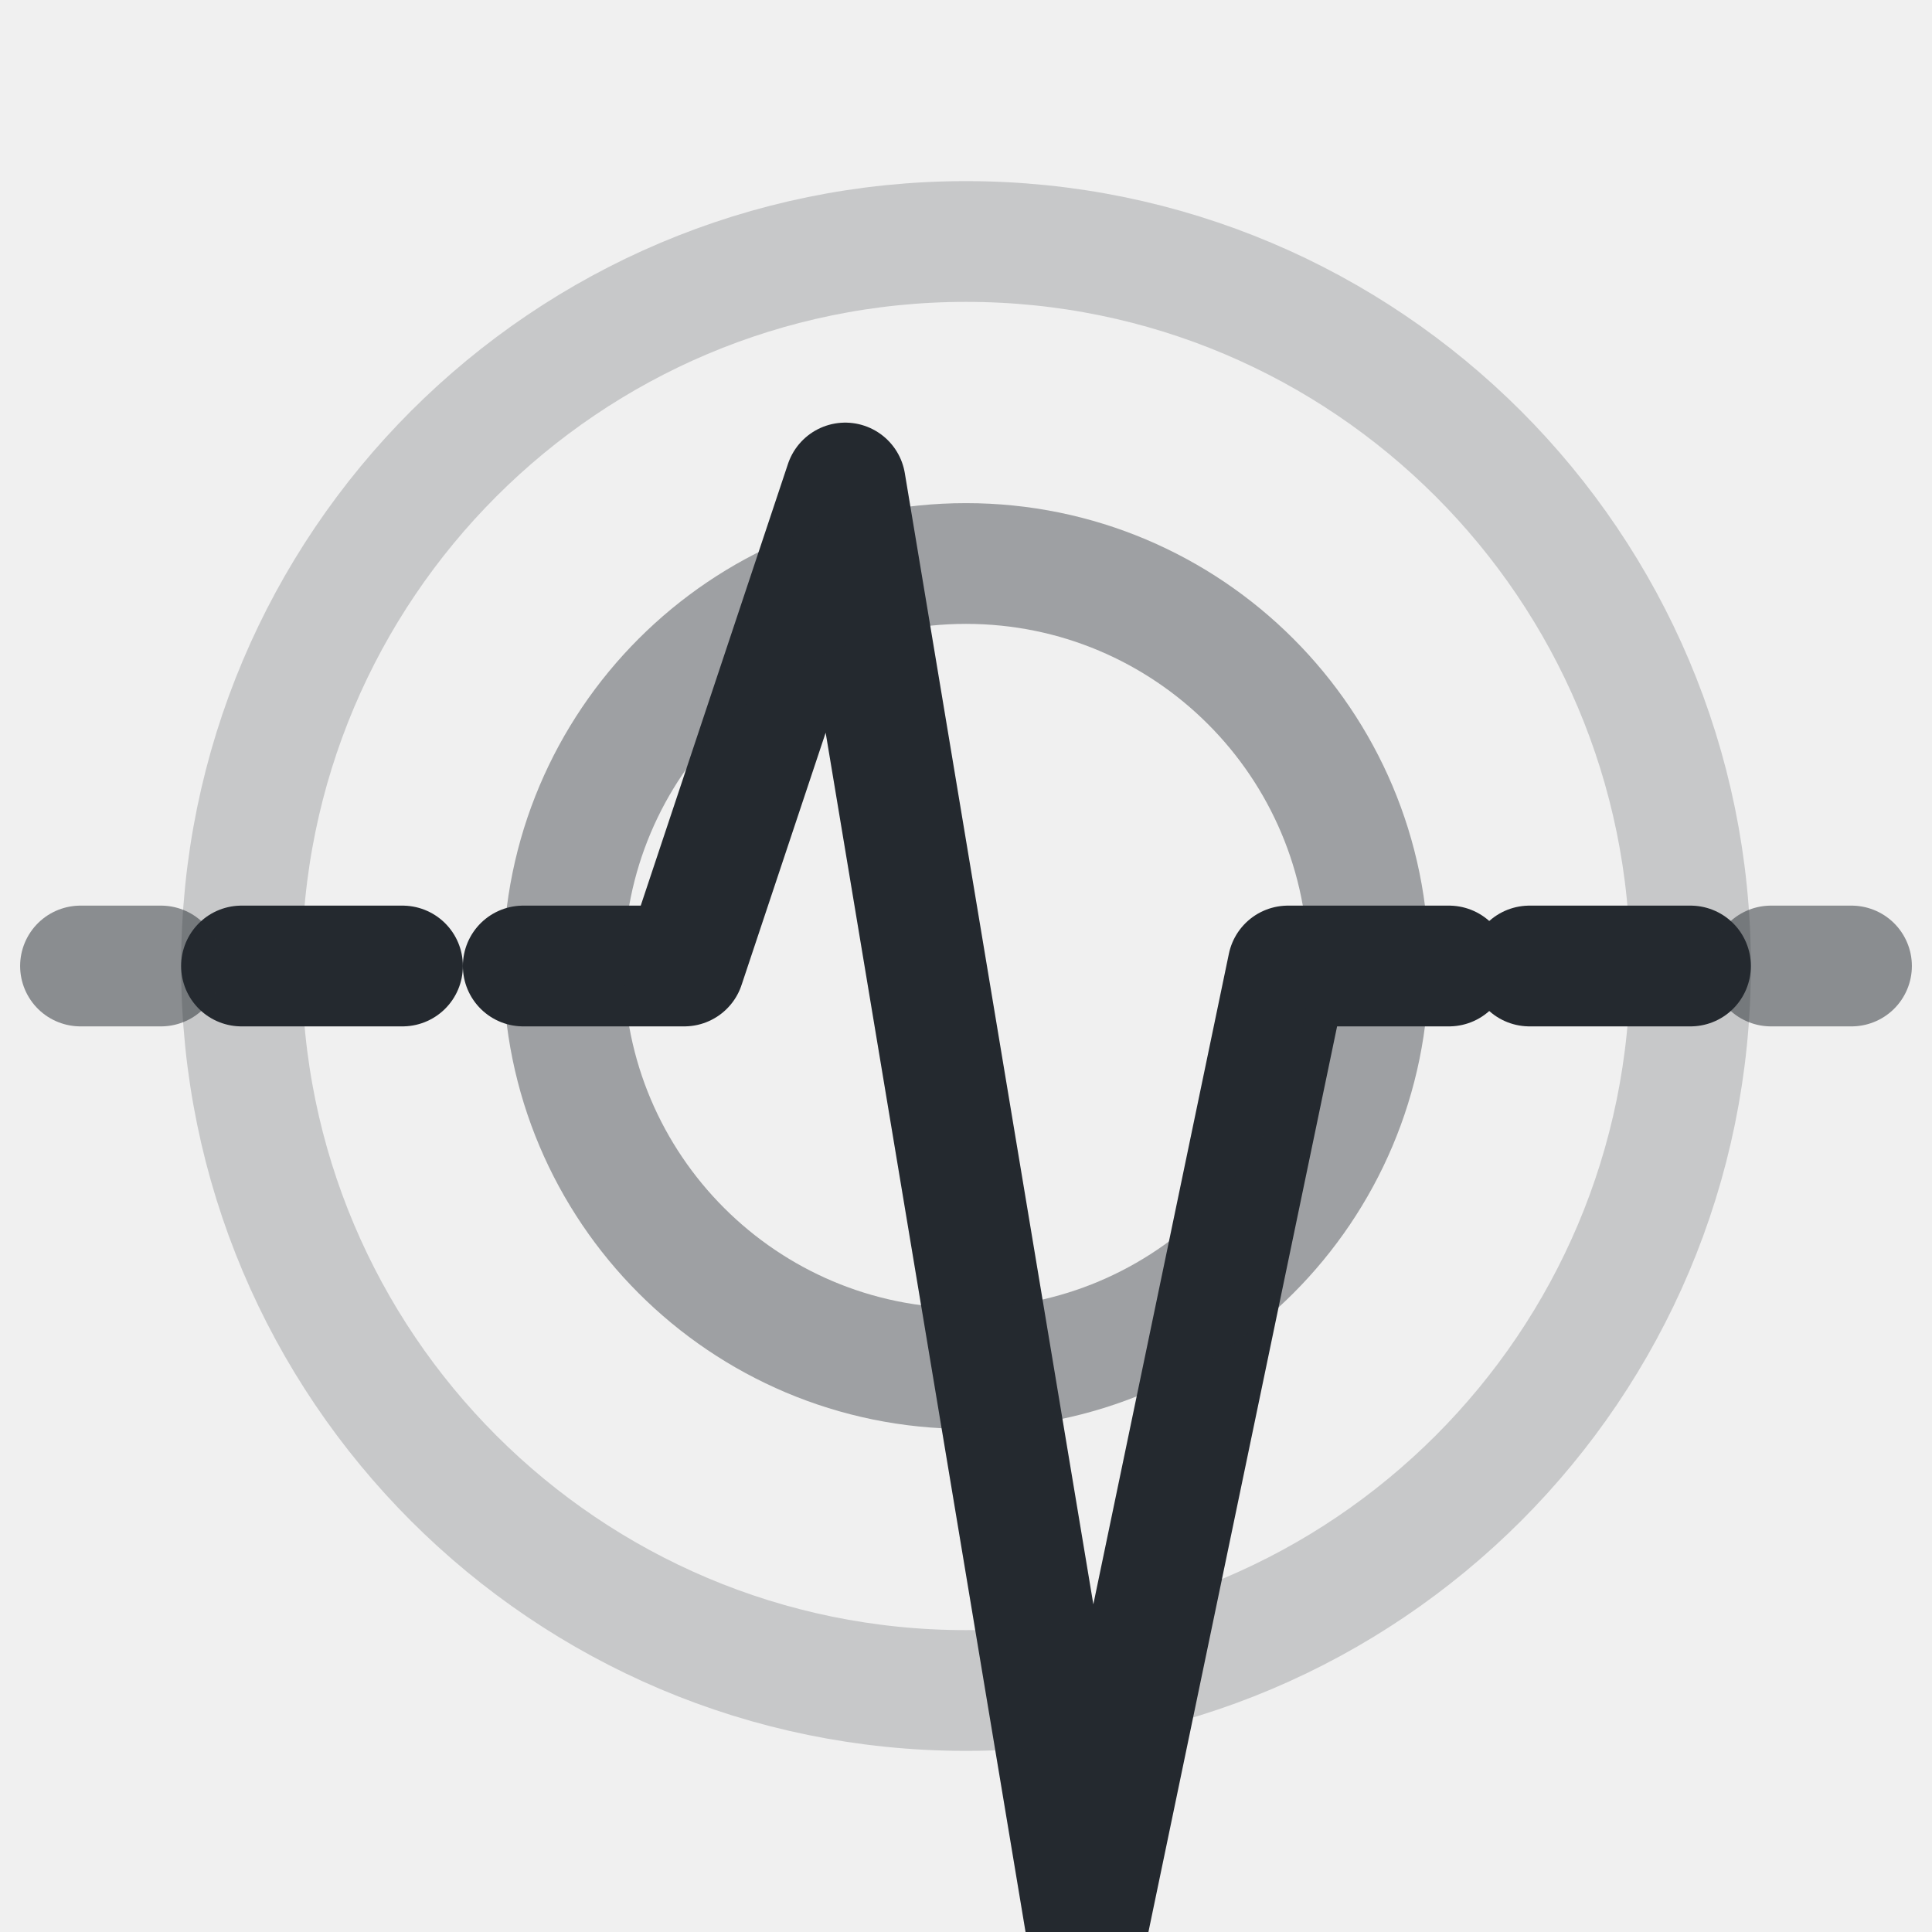
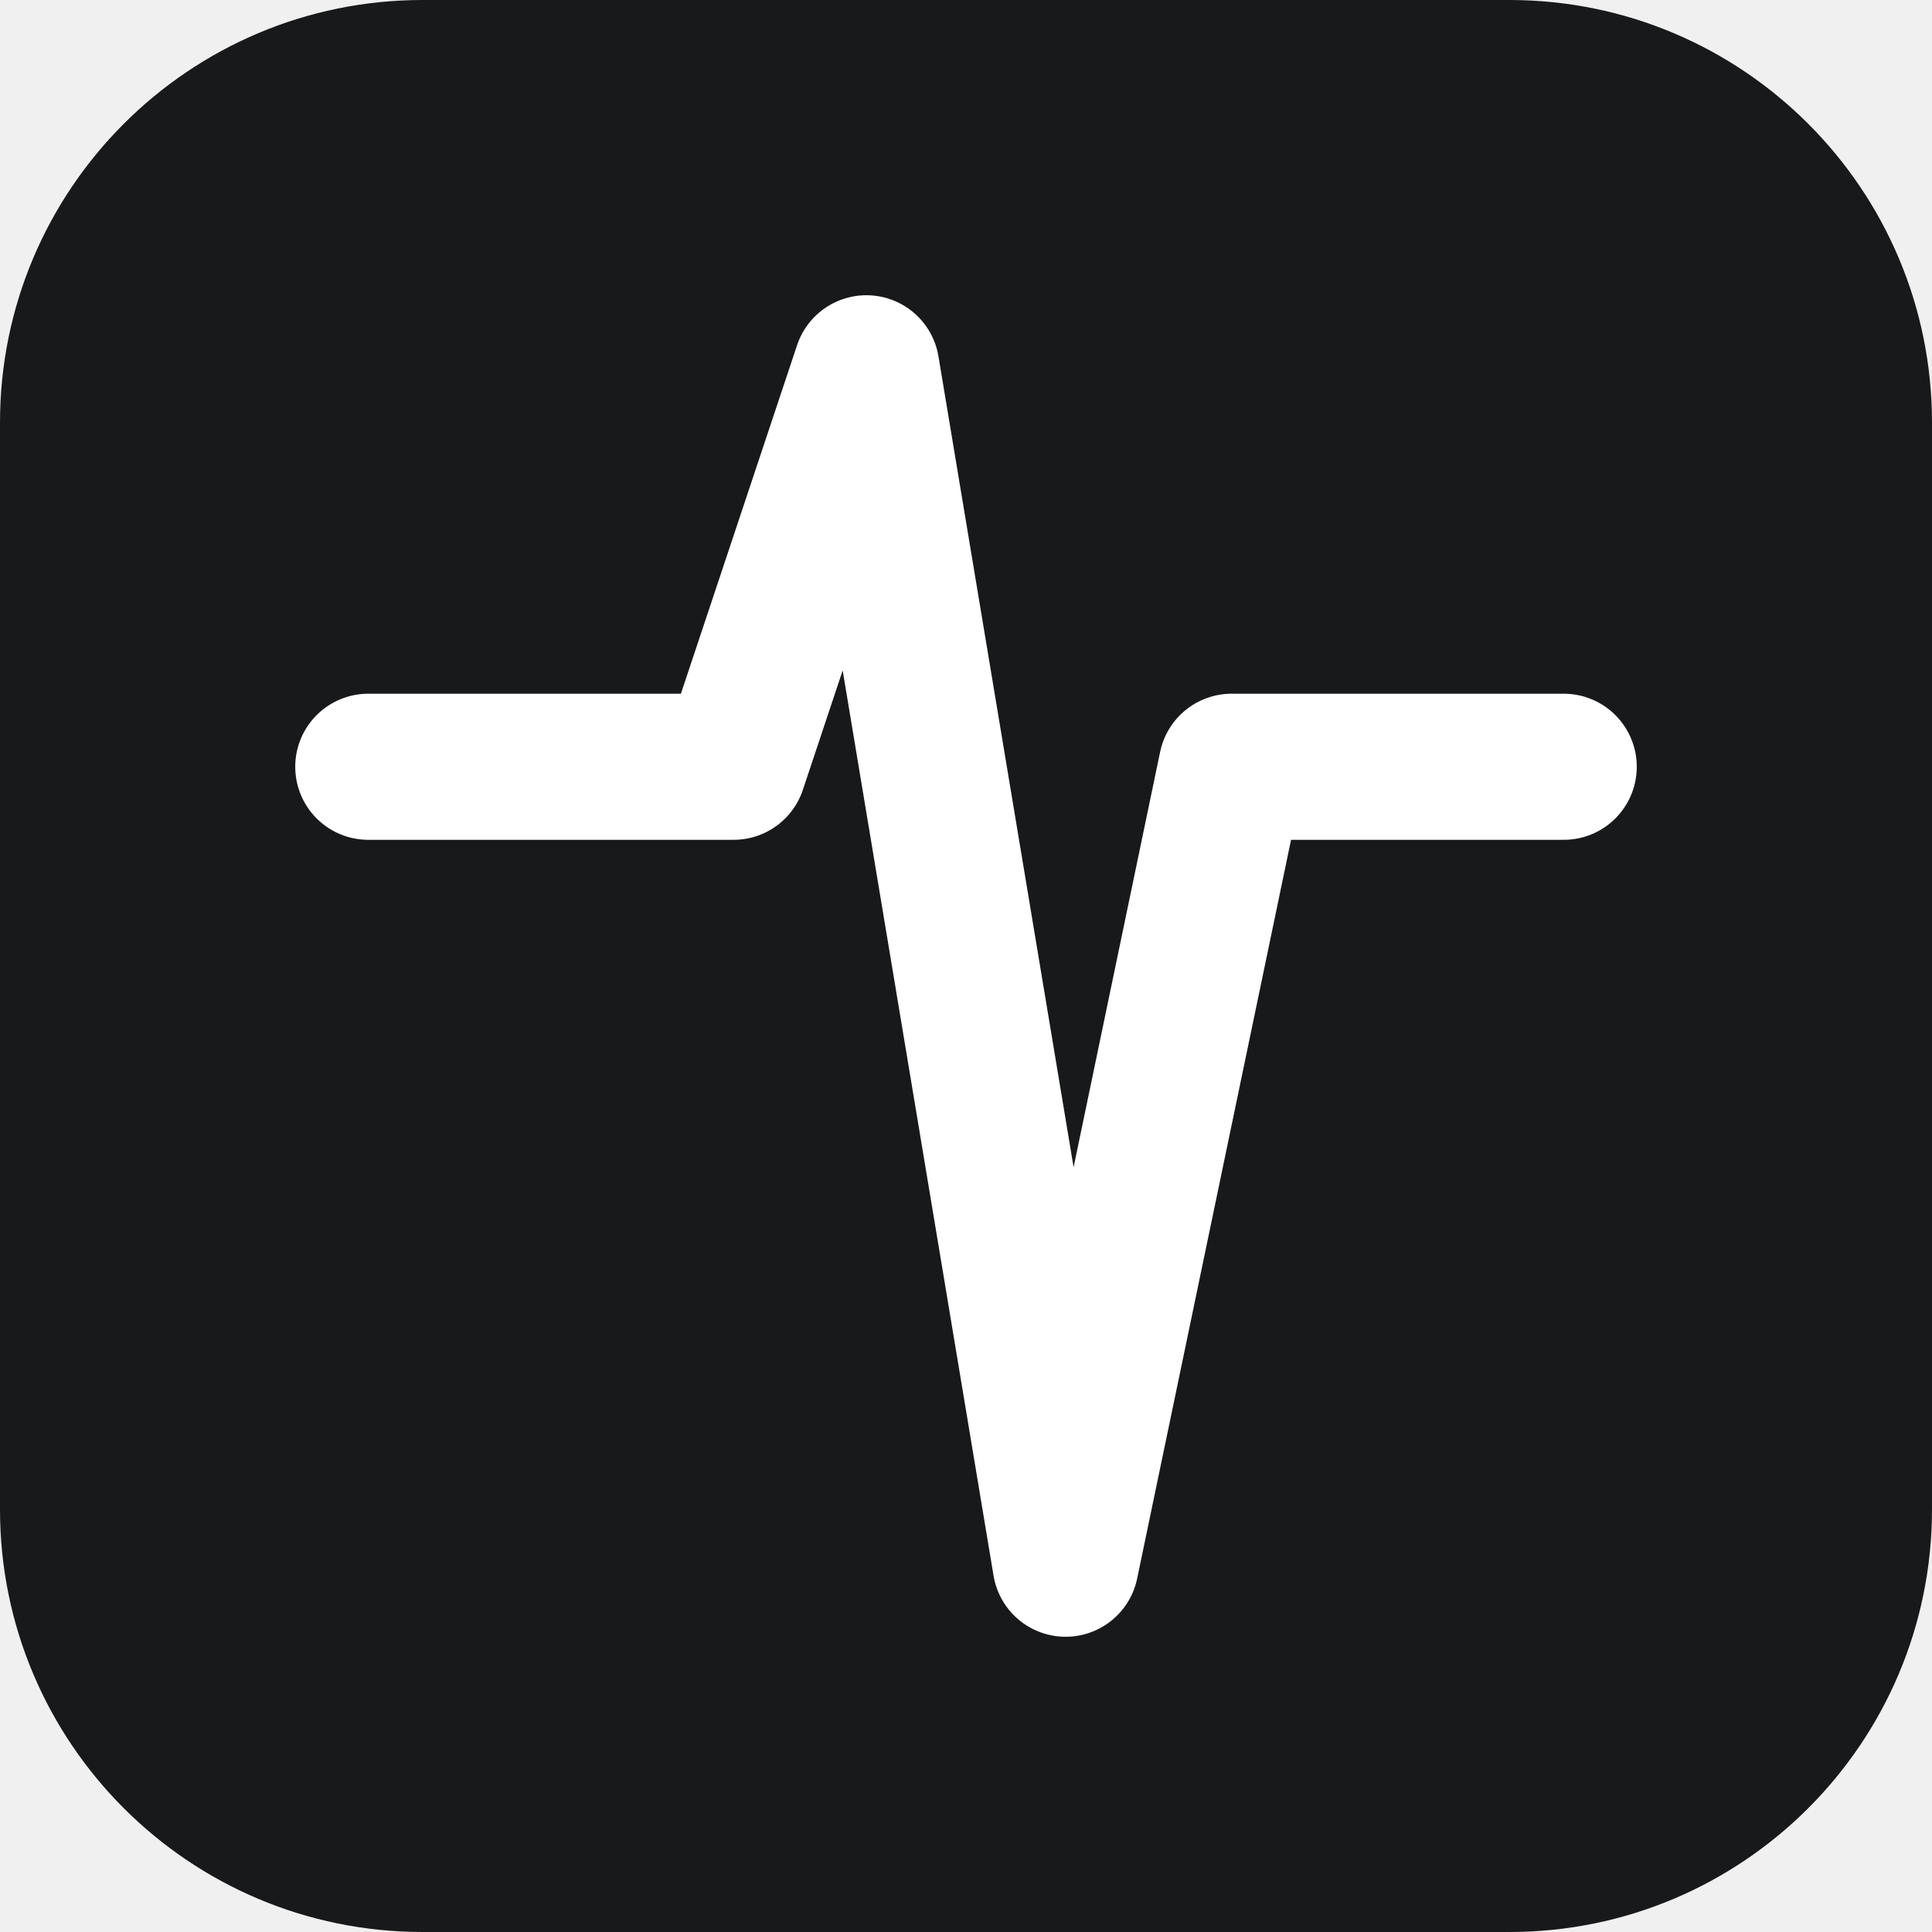
- <svg xmlns="http://www.w3.org/2000/svg" width="24" height="24" viewBox="0 0 24 24" fill="none">
-   <style>
-     path, circle { stroke: #24292f; }
-     @media (prefers-color-scheme: dark) {
-       path, circle { stroke: #c9d1d9; }
-     }
-   </style>
-   <path stroke-linecap="round" stroke-linejoin="round" stroke-width="1.5" d="M6.5 12h2l2-6 3 18 2.5-12h2">
-     <animate attributeName="opacity" values="0.5;1;0.5" dur="2s" repeatCount="indefinite" />
-   </path>
-   <path stroke-linecap="round" stroke-width="1.5" d="M3 12h2M19 12h2">
-     <animate attributeName="opacity" values="0.3;0.8;0.3" dur="2s" repeatCount="indefinite" />
-   </path>
-   <path stroke-linecap="round" stroke-width="1.5" opacity="0.5" d="M1 12h1M22 12h1">
-     <animate attributeName="opacity" values="0.2;0.5;0.2" dur="2s" repeatCount="indefinite" />
-   </path>
-   <circle cx="12" cy="12" r="9" stroke-width="1.5" opacity="0.2">
-     <animate attributeName="opacity" values="0.1;0.3;0.1" dur="2s" repeatCount="indefinite" />
-   </circle>
-   <circle cx="12" cy="12" r="5" stroke-width="1.5" opacity="0.4">
-     <animate attributeName="opacity" values="0.2;0.6;0.2" dur="2s" repeatCount="indefinite" />
-   </circle>
+ <svg xmlns="http://www.w3.org/2000/svg" viewBox="0 0 32 32">
+   <rect width="32" height="32" rx="7" fill="#18191b" />
+   <path d="M3 12h5.5l2-6 3 18 2.5-12h5" transform="translate(16 16) scale(1.1) translate(-12 -15)" fill="none" stroke="#fff" stroke-width="2.2" stroke-linecap="round" stroke-linejoin="round" />
</svg>
